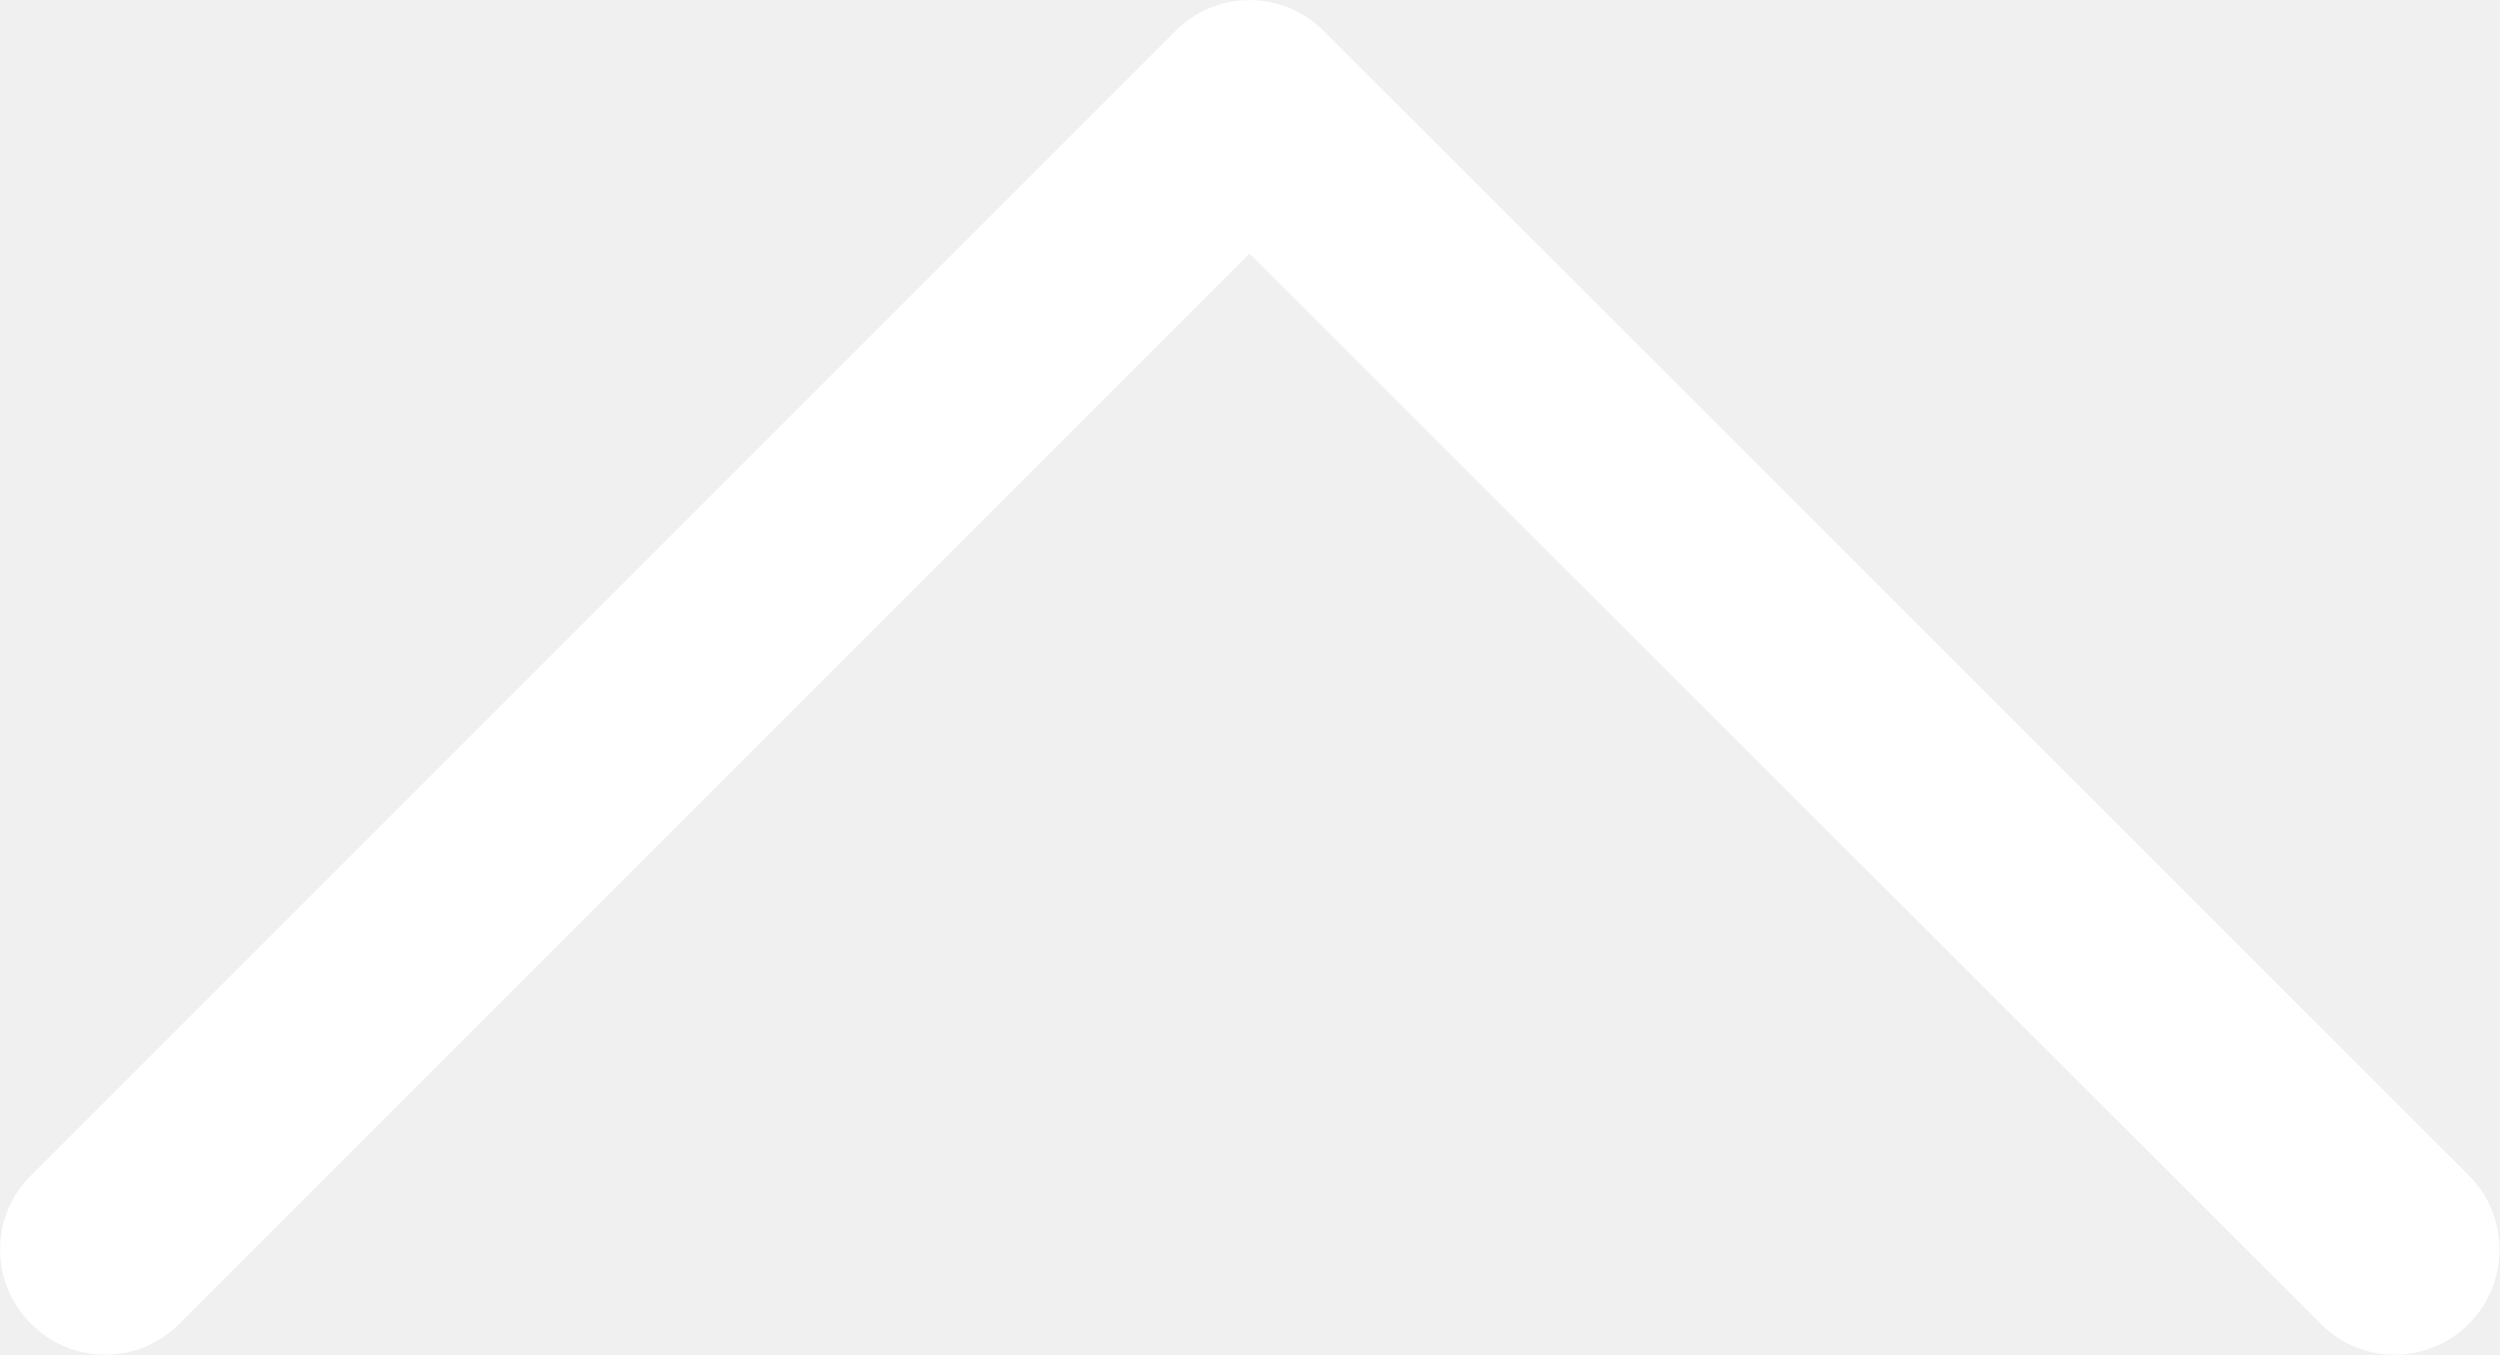
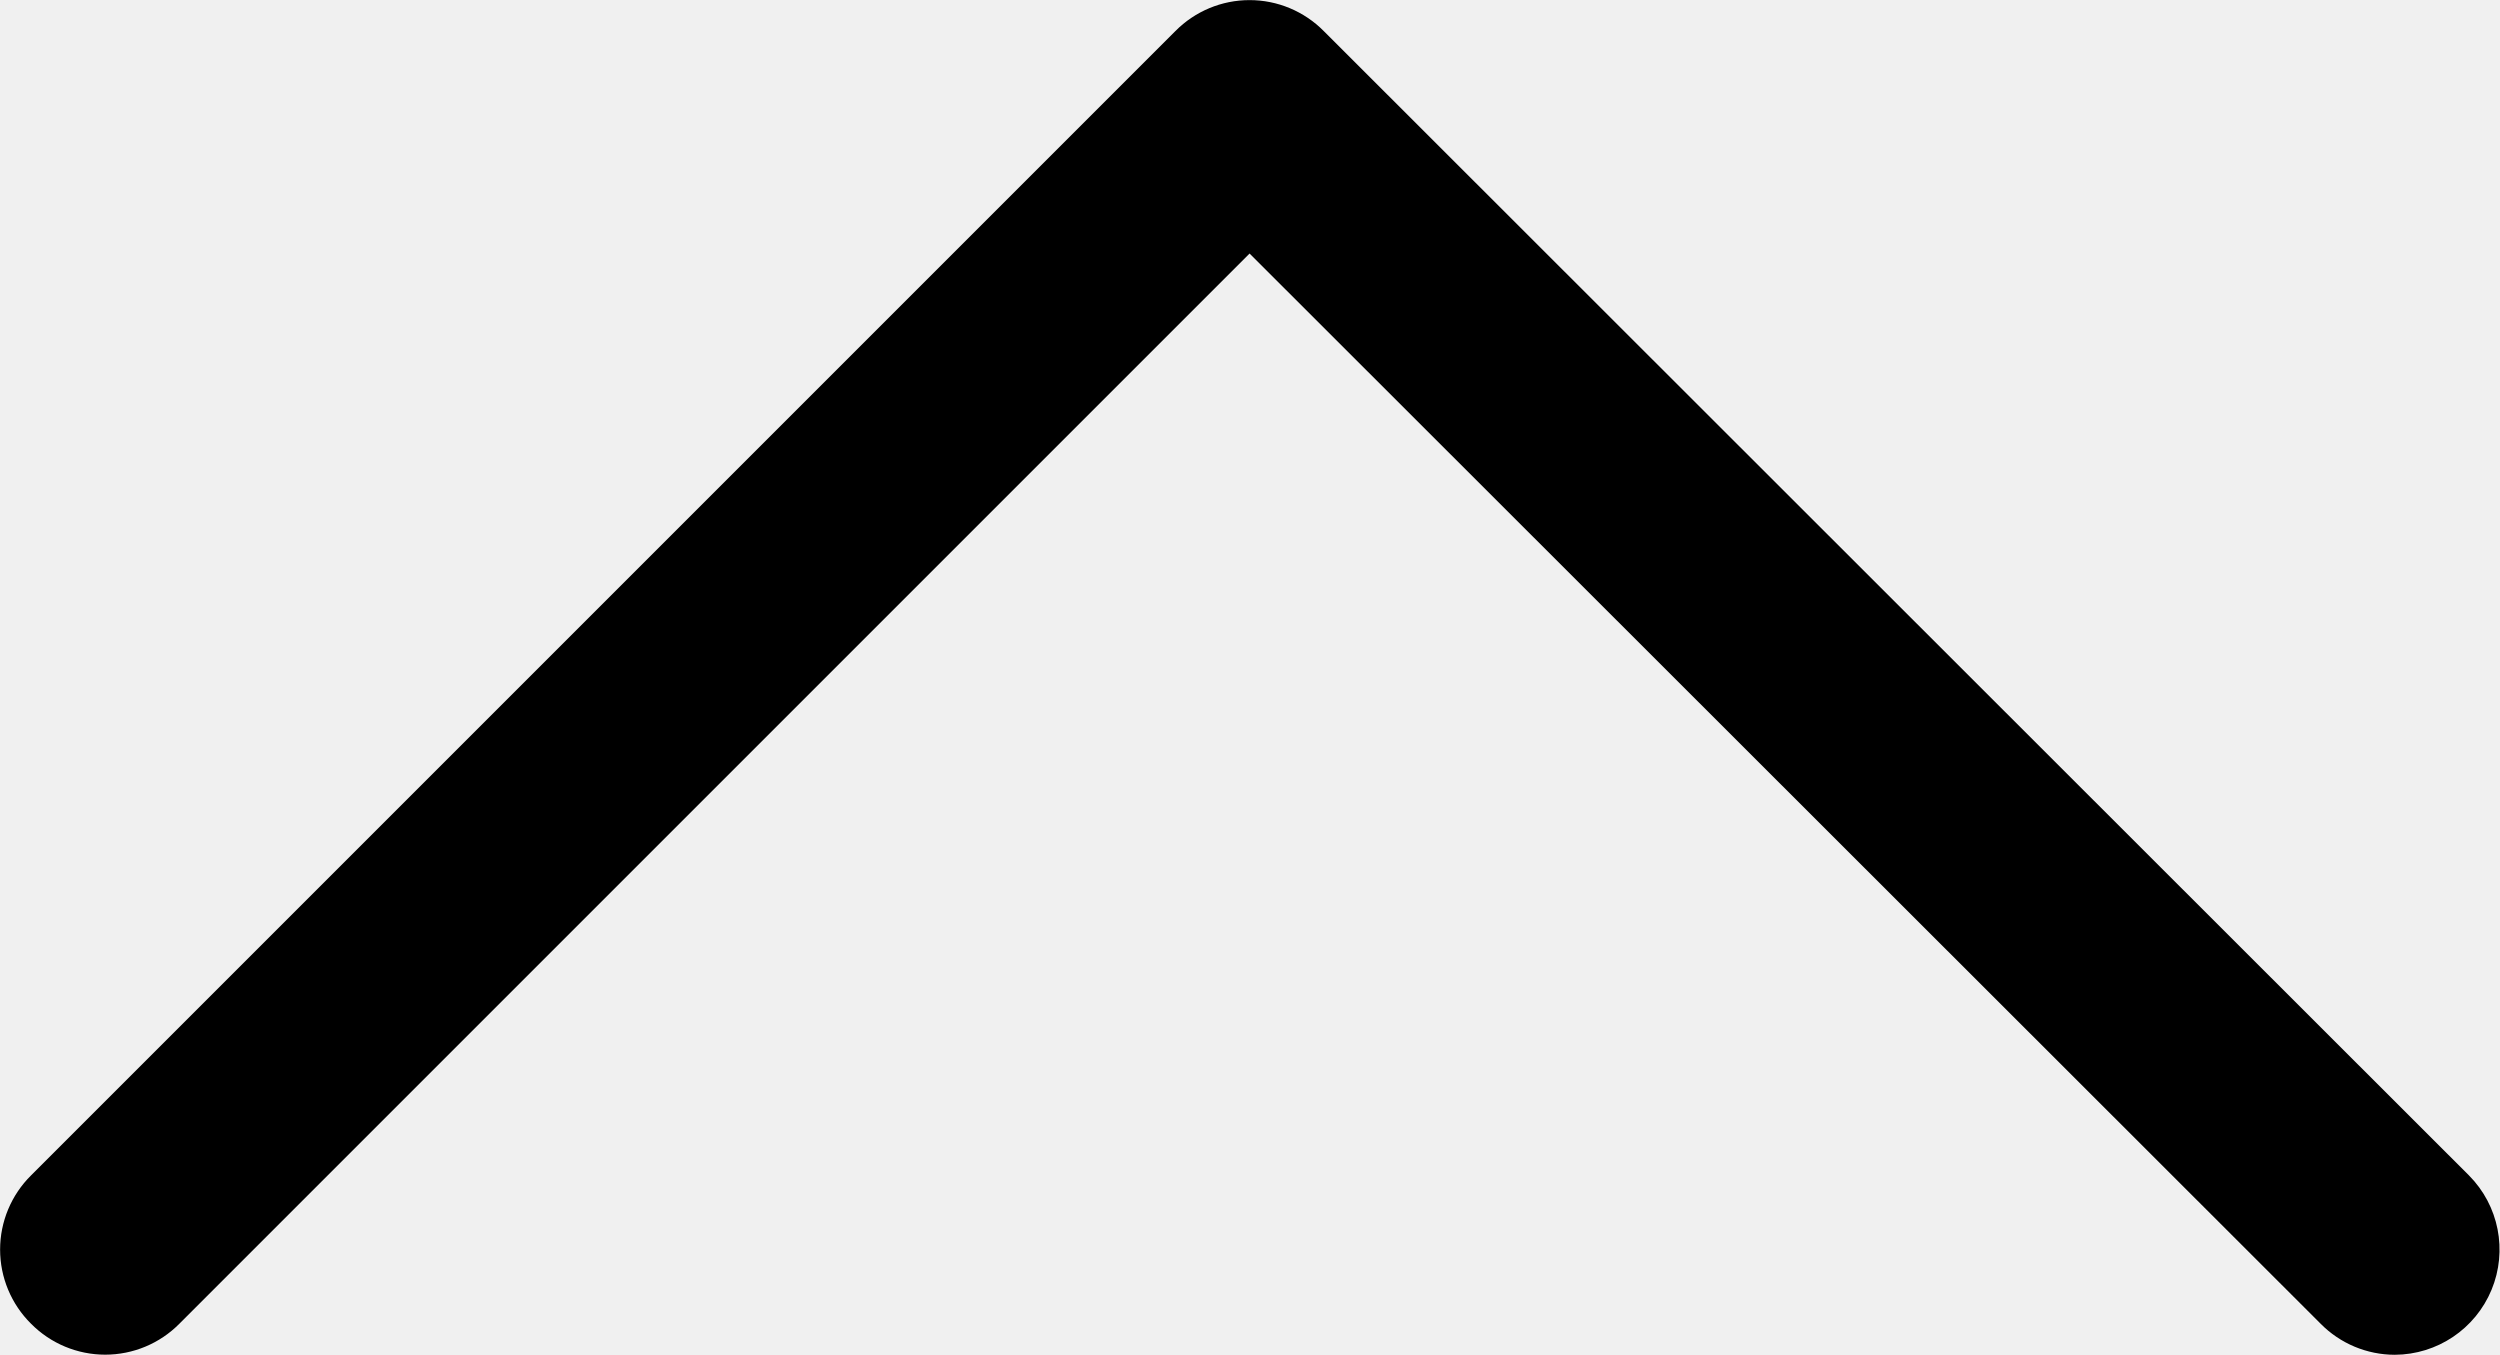
<svg xmlns="http://www.w3.org/2000/svg" viewBox="0 0 28.99 15.71">
-   <defs>
-     <style>.cls-1{fill:#fff;}</style>
-   </defs>
  <g id="Layer_1" data-name="Layer 1">
    <path class="cls-1" d="M27.77,15.71a1.21,1.21,0,0,1-.86-.36L14.49,2.94,2.08,15.35a1.21,1.21,0,0,1-1.72,0,1.21,1.21,0,0,1,0-1.72L13.63.36a1.21,1.21,0,0,1,1.72,0L28.63,13.63a1.22,1.22,0,0,1-.86,2.08Z" />
  </g>
</svg>
